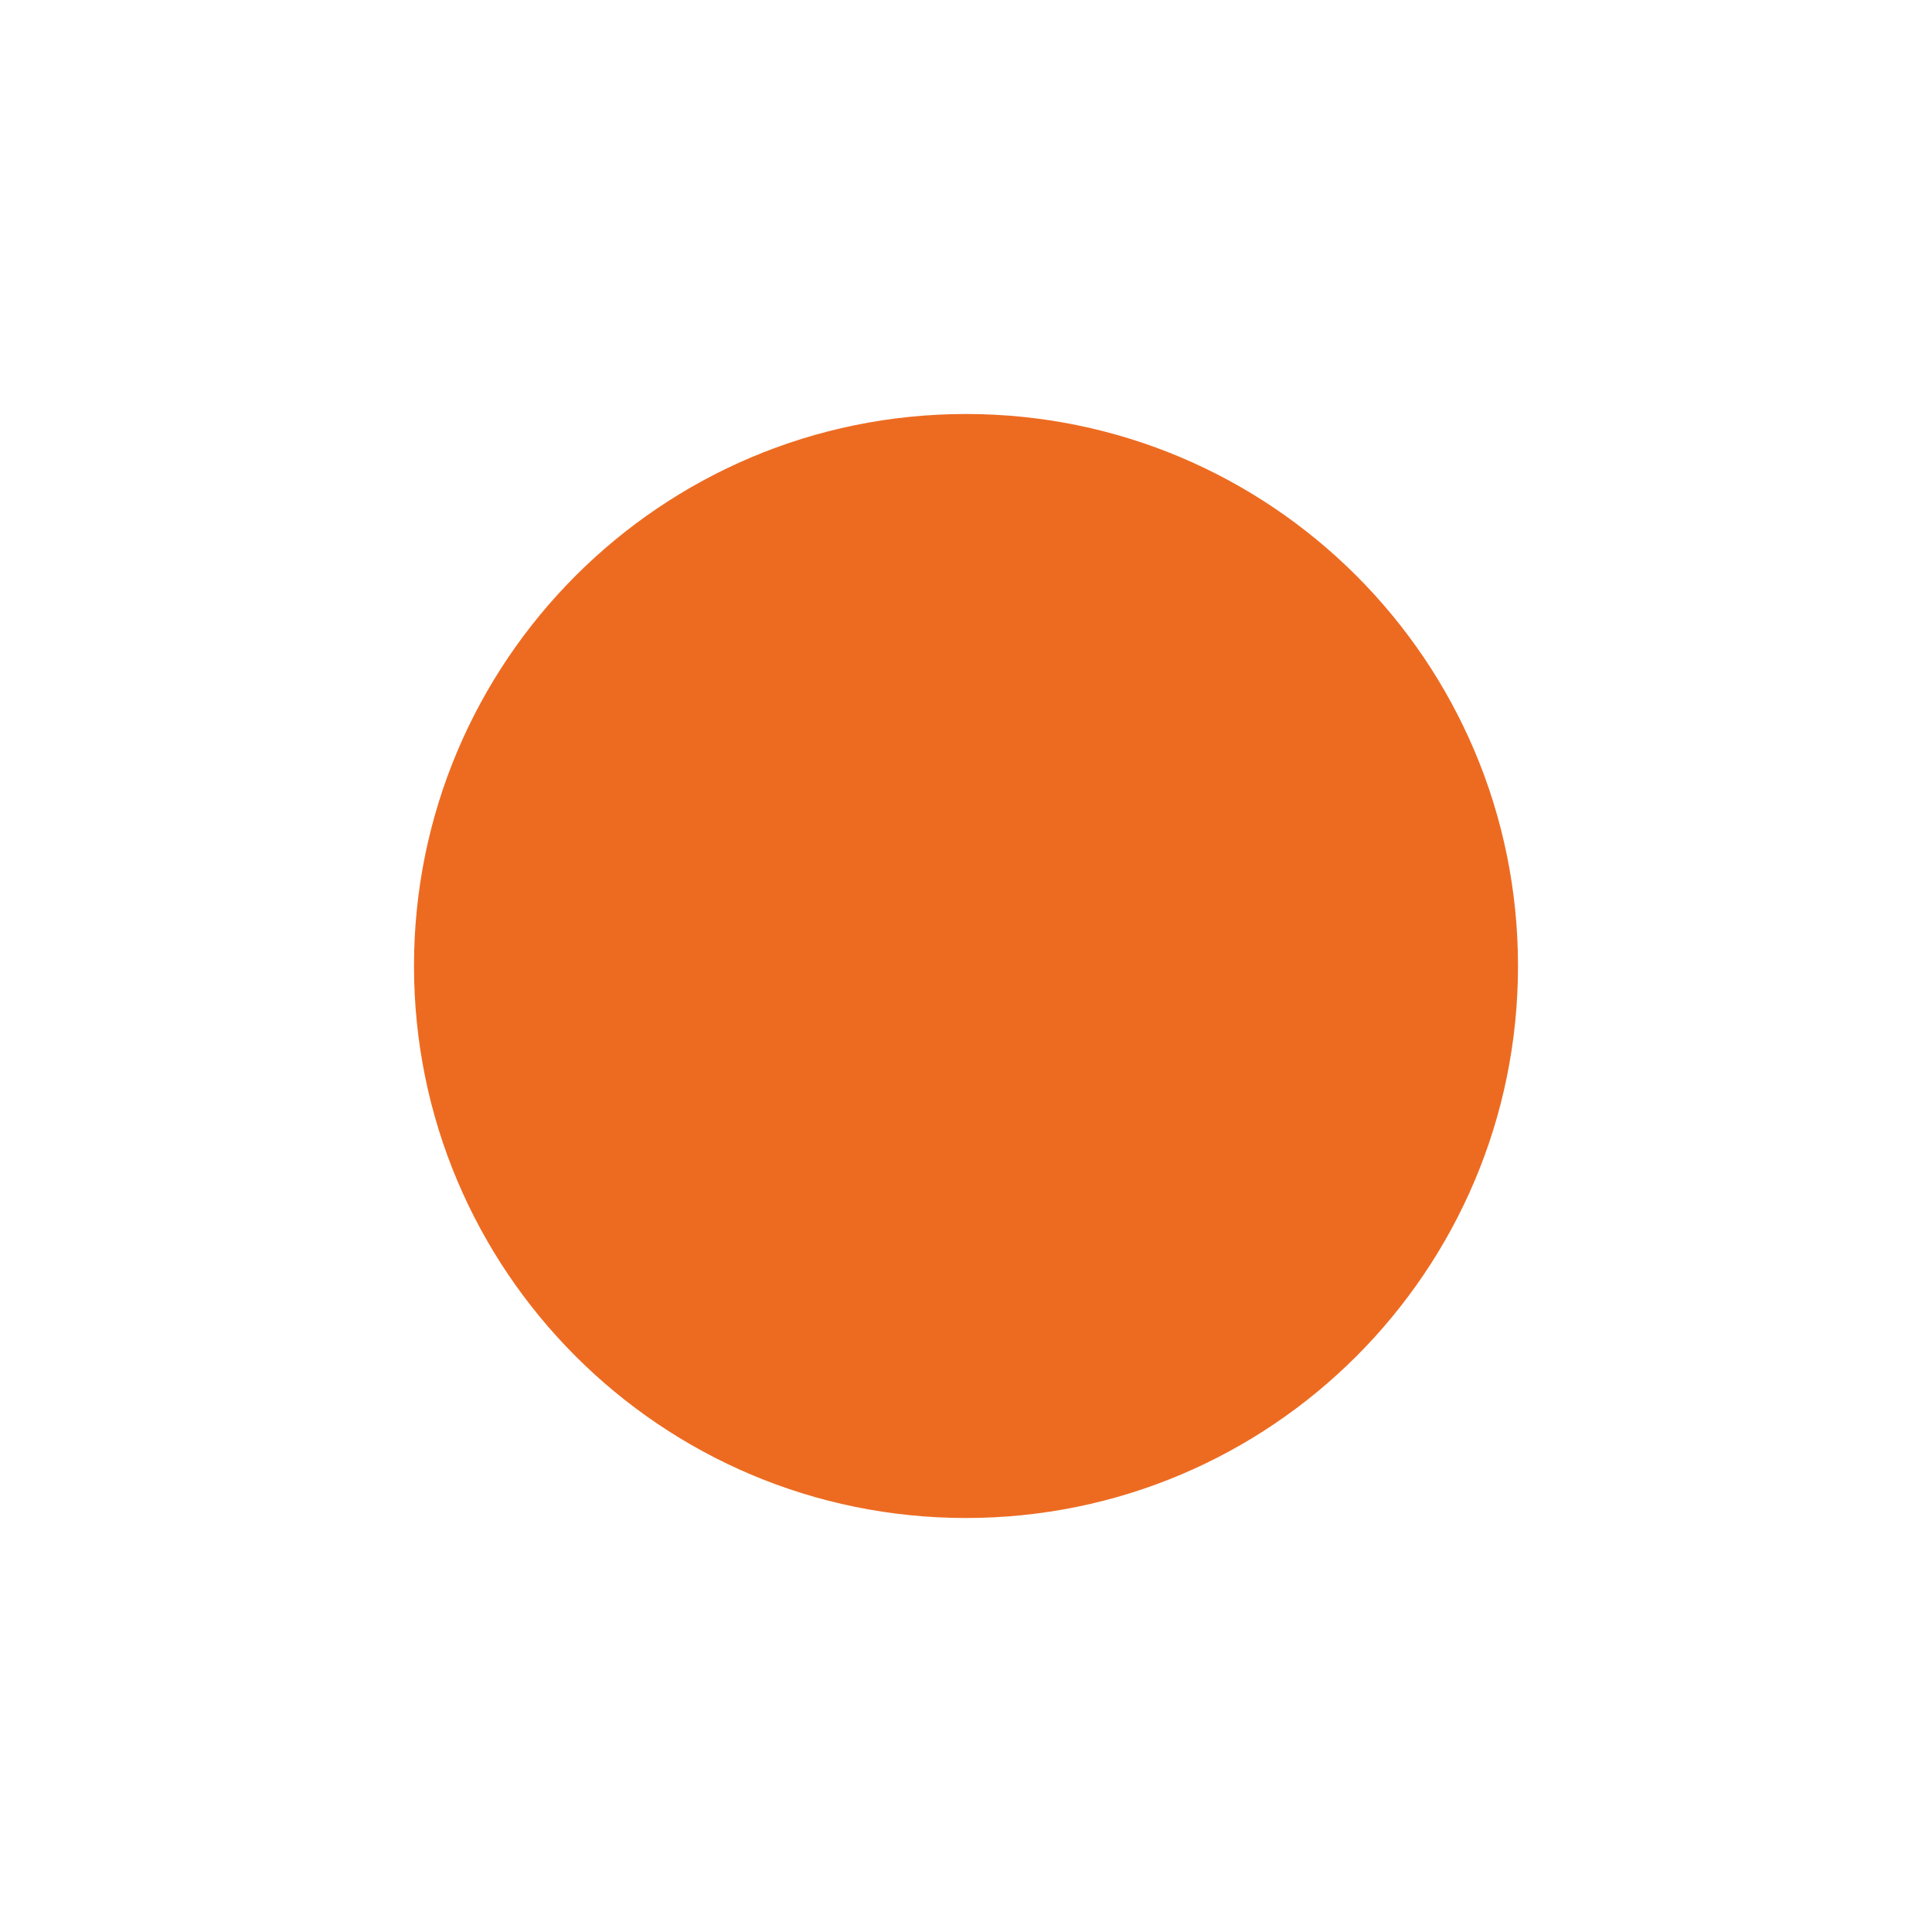
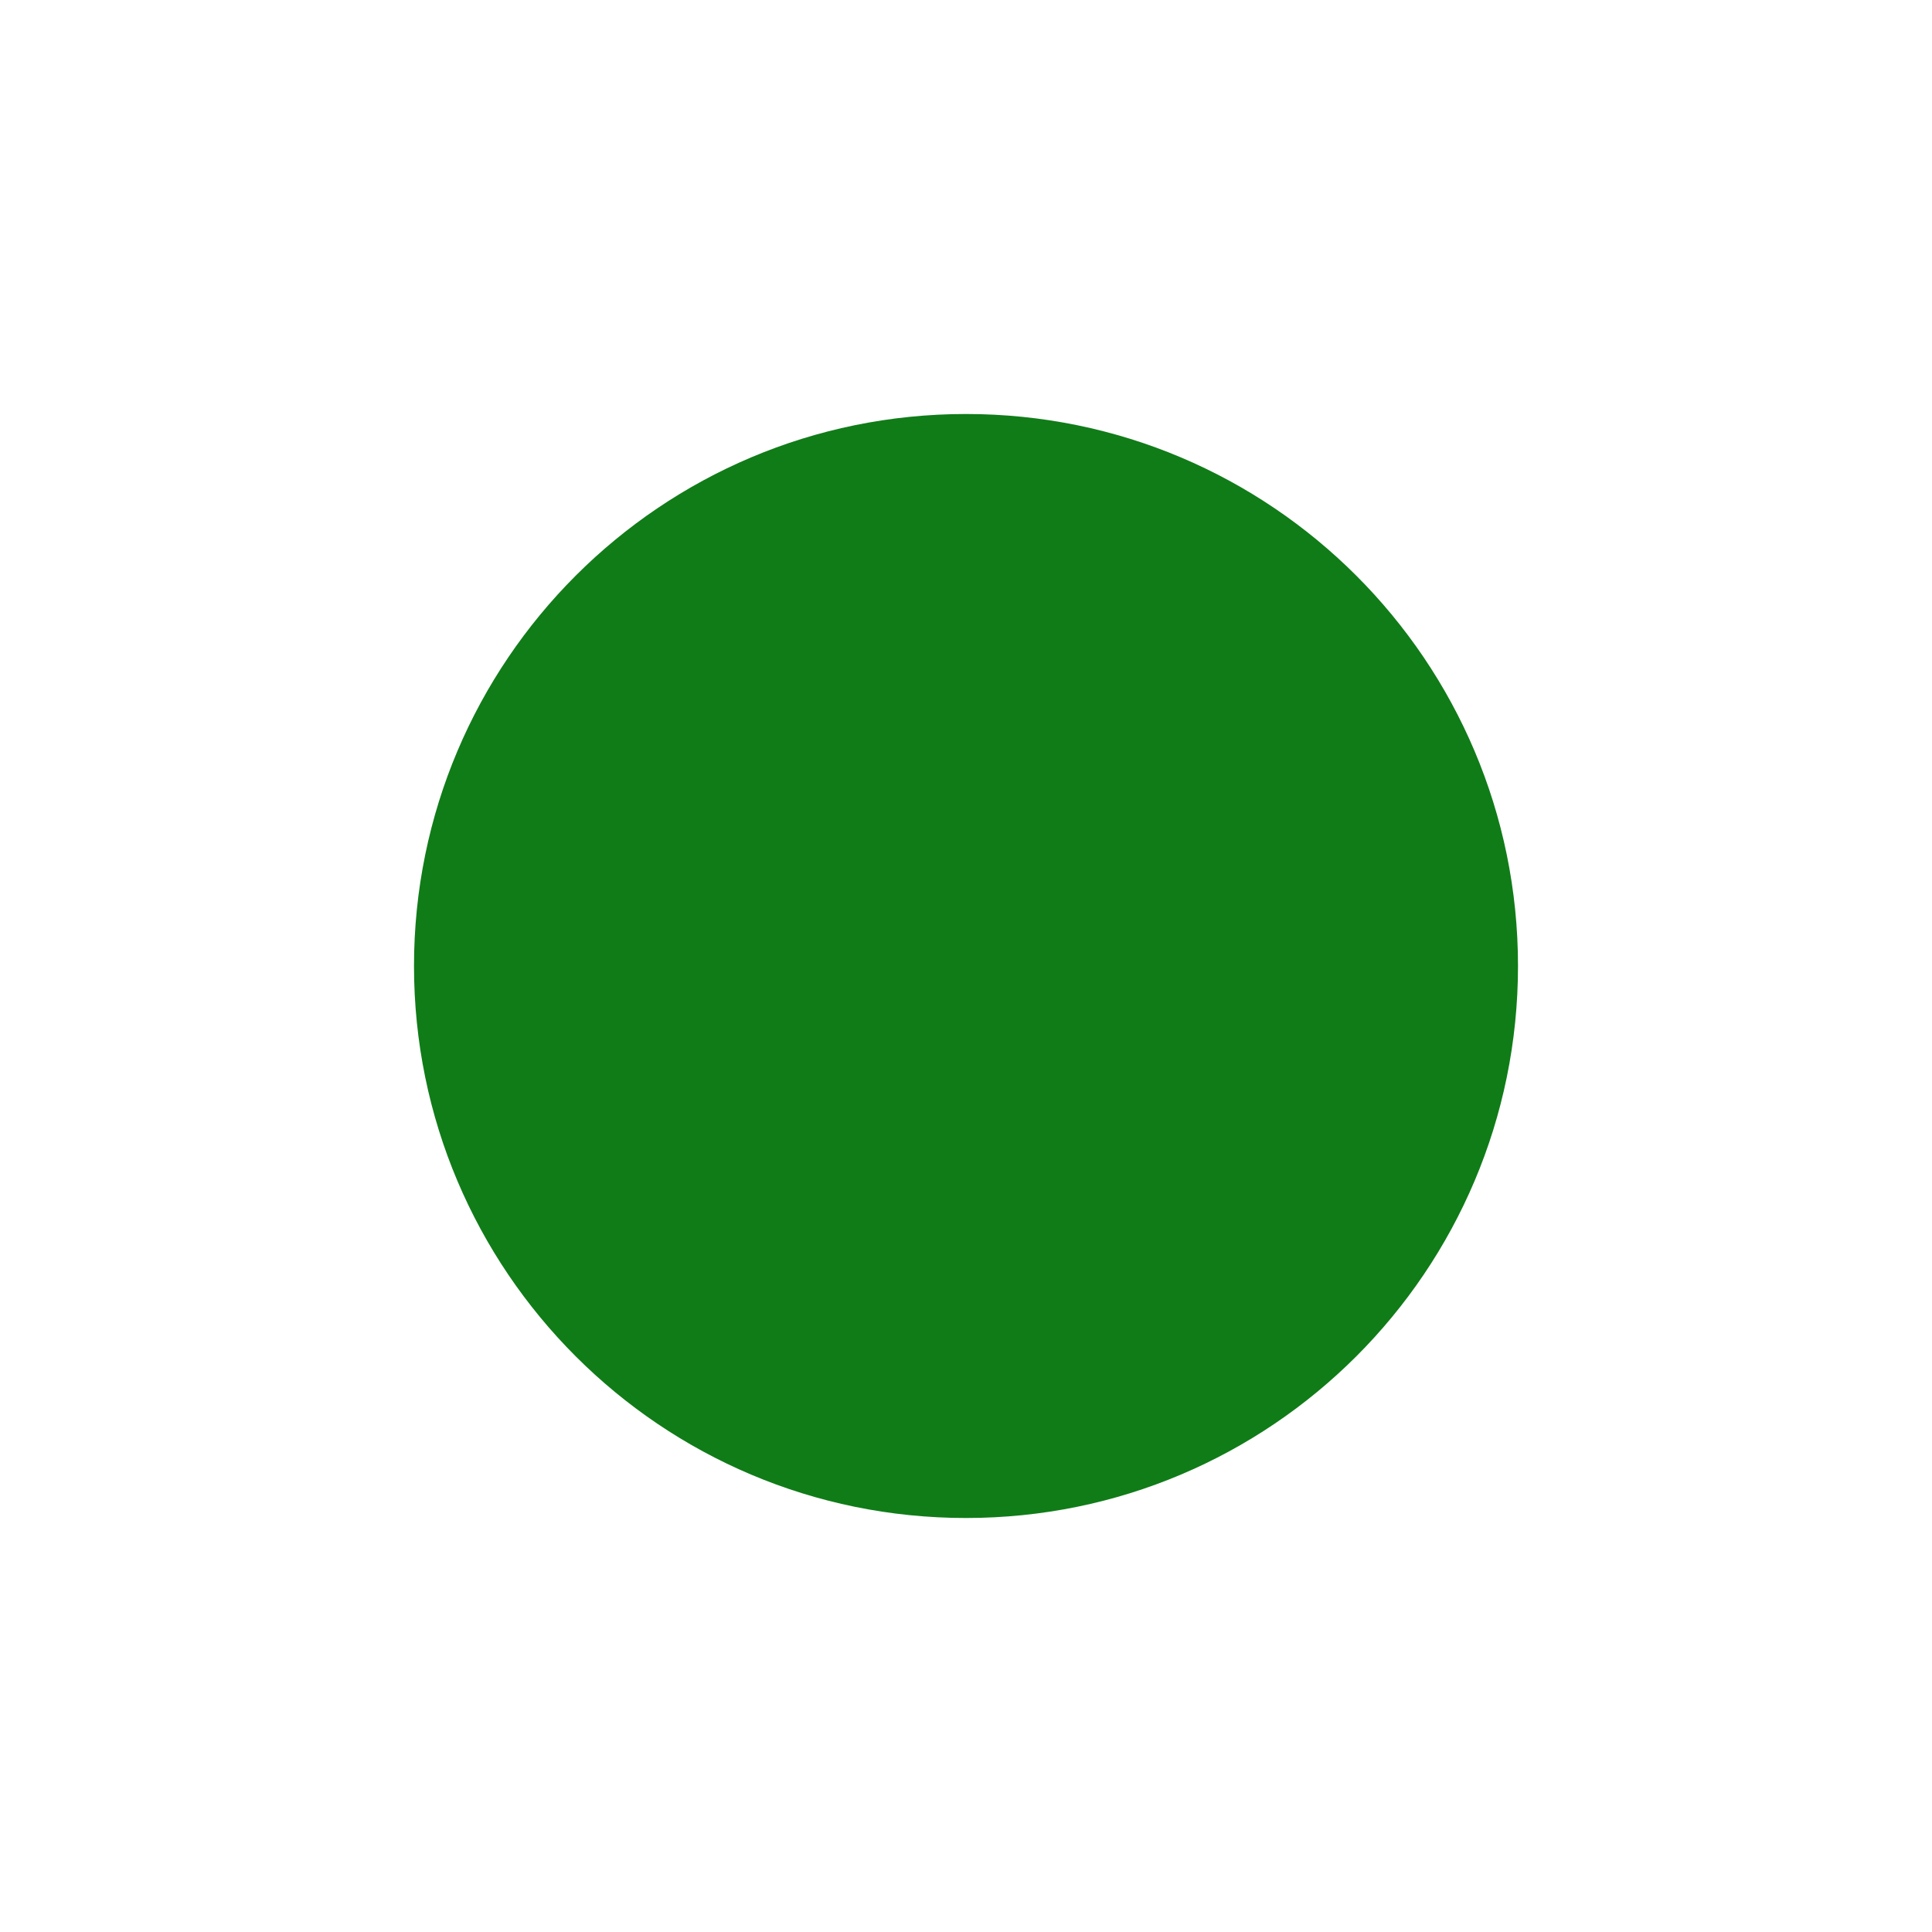
<svg xmlns="http://www.w3.org/2000/svg" version="1.1" id="Vrstva_1" x="0px" y="0px" viewBox="0 0 14 14" enable-background="new 0 0 14 14" xml:space="preserve">
  <g>
-     <circle fill="#ED6B21" cx="7" cy="7" r="4" />
+     <circle fill="#107C18" cx="7" cy="7" r="4" />
  </g>
</svg>
